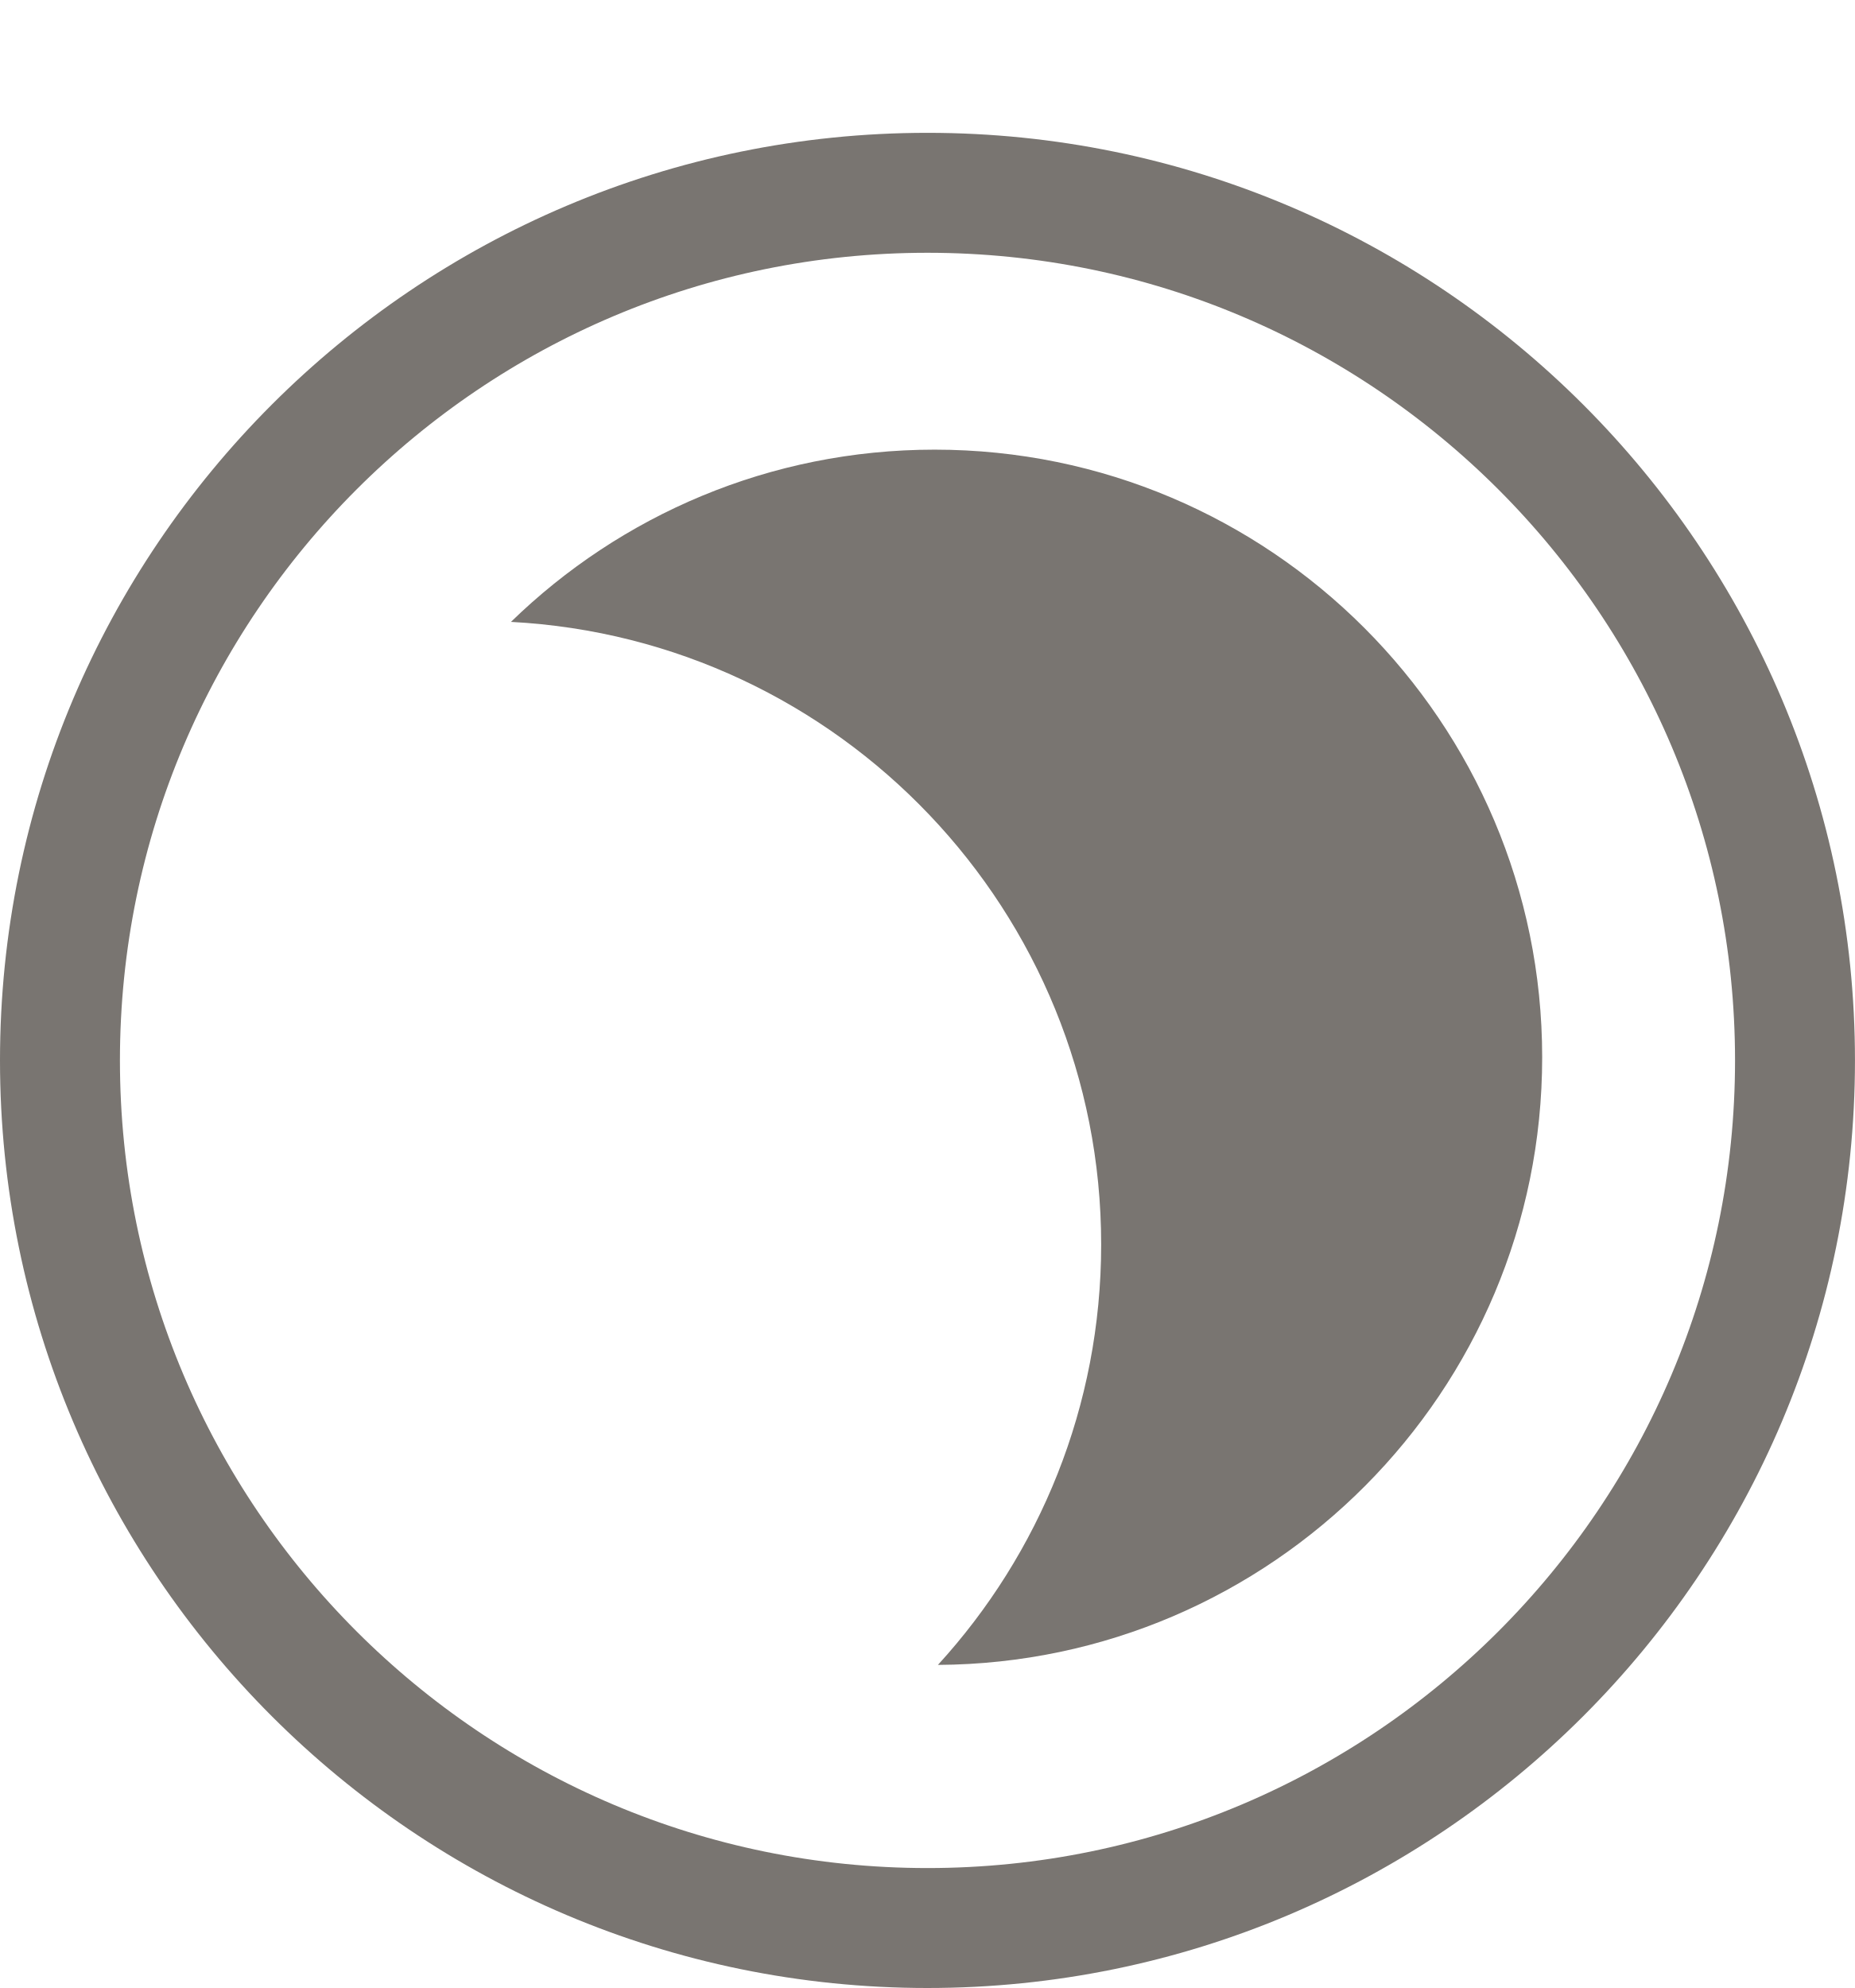
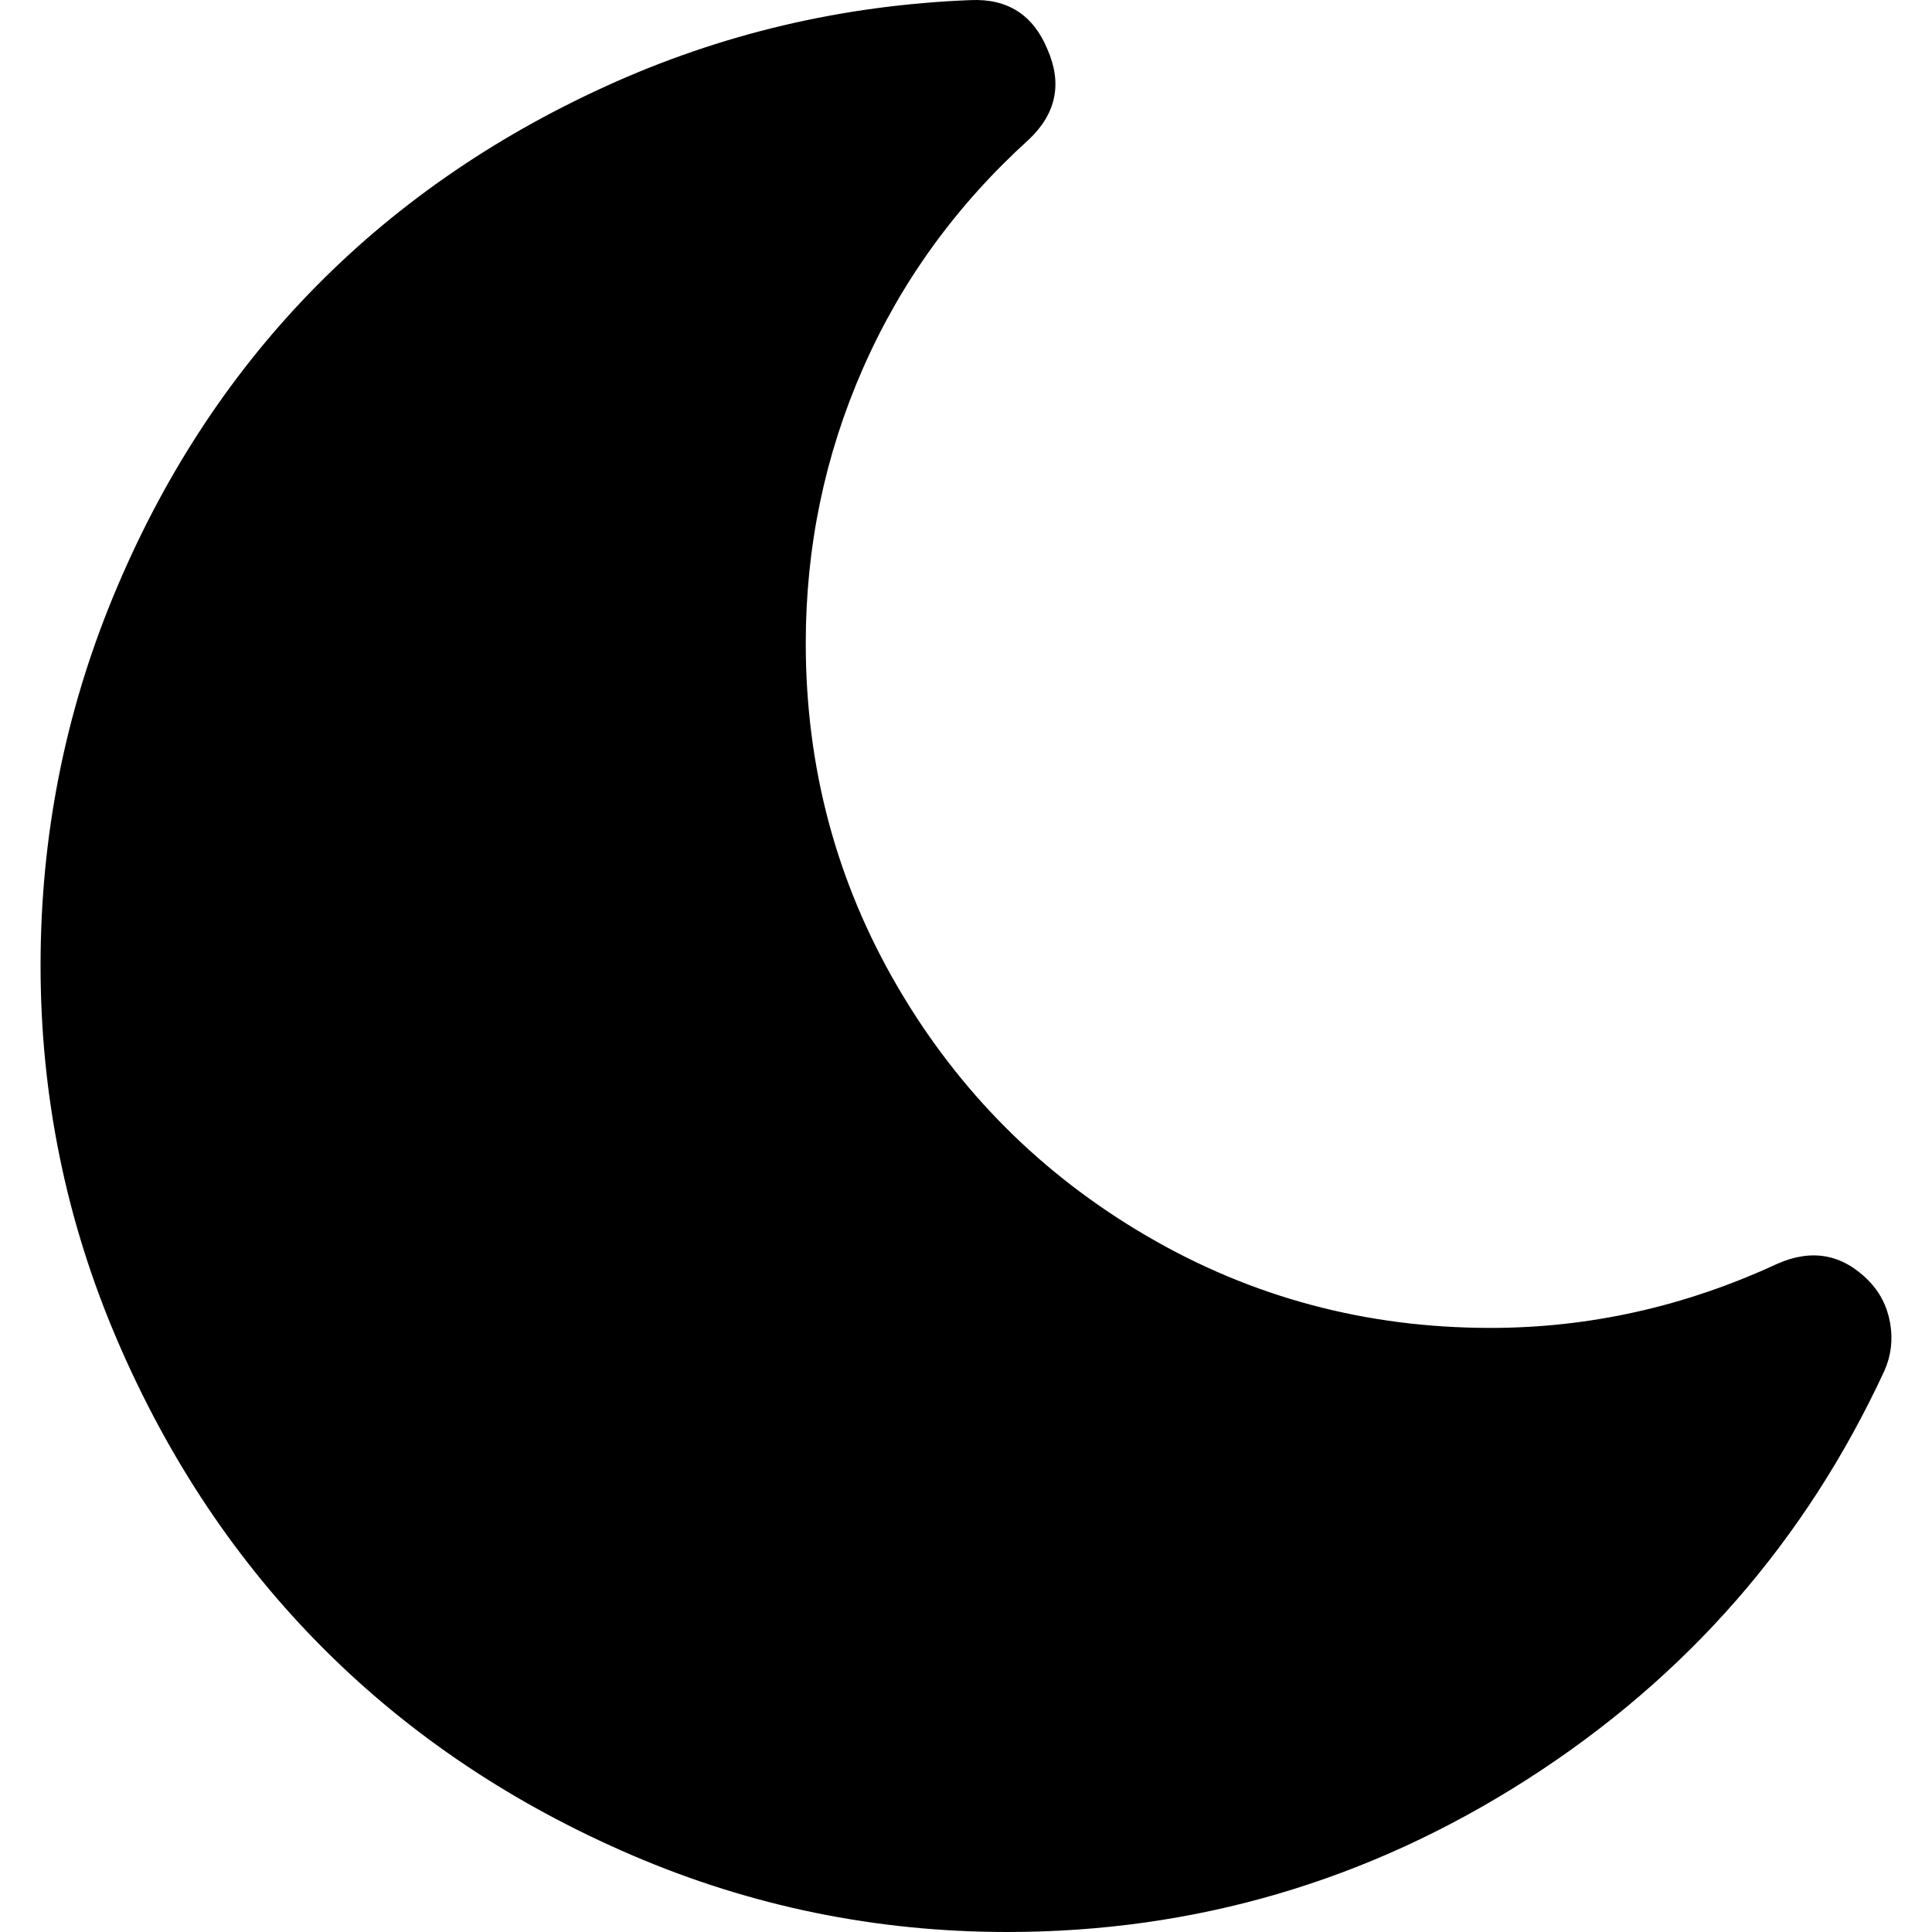
- <svg xmlns="http://www.w3.org/2000/svg" style="isolation:isolate" viewBox="1431.712 354.871 163.576 175.288" width="163.576" height="175.288">
-   <g id="moon_red">
-     <path d=" M 1437 448.371 C 1437 406.15 1471.279 371.871 1513.5 371.871 C 1555.721 371.871 1590 406.15 1590 448.371 C 1590 490.593 1555.721 524.871 1513.5 524.871 C 1471.279 524.871 1437 490.593 1437 448.371 Z " fill="none" vector-effect="non-scaling-stroke" stroke-width="10.576" stroke="rgb(121,117,113)" stroke-linejoin="miter" stroke-linecap="square" stroke-miterlimit="3" />
-     <path d=" M 1476.769 409.705 C 1486.423 400.309 1499.604 394.518 1514.128 394.518 C 1543.697 394.518 1567.705 418.525 1567.705 448.095 C 1567.705 477.567 1543.856 501.513 1514.421 501.67 C 1523.361 491.894 1528.816 478.88 1528.816 464.601 C 1528.816 435.242 1505.752 411.227 1476.769 409.705 Z " fill="rgb(121,117,113)" />
+ <svg xmlns="http://www.w3.org/2000/svg" version="1.1" id="Capa_1" x="0px" y="0px" width="523.854px" height="523.854px" viewBox="0 0 523.854 523.854" style="enable-background:new 0 0 523.854 523.854;" xml:space="preserve">
+   <g>
+     <g>
+       <path d="M506.51,347.083c-7.057-7.037-15.245-8.531-24.571-4.424c-25.031,11.597-50.968,17.398-77.81,17.398    c-33.673,0-64.726-8.292-93.165-24.914c-28.439-16.598-50.961-39.125-67.571-67.559c-16.609-28.434-24.915-59.493-24.915-93.166    c0-26.169,5.171-51.016,15.527-74.572c10.349-23.543,25.306-44.192,44.878-61.935c7.509-7.05,9.217-15.238,5.116-24.565    c-3.874-9.333-10.808-13.758-20.82-13.317c-34.811,1.371-67.797,9.156-98.966,23.379c-31.175,14.223-57.963,32.925-80.368,56.132    c-22.411,23.207-40.159,50.68-53.238,82.412c-13.072,31.732-19.608,65.006-19.608,99.811c0,35.502,6.94,69.401,20.82,101.697    c13.874,32.313,32.534,60.189,55.967,83.611c23.434,23.445,51.304,42.087,83.611,55.974    c32.301,13.861,66.206,20.808,101.696,20.808c50.962,0,98-13.825,141.115-41.457c43.109-27.65,75.361-64.56,96.751-110.735    c1.817-4.106,2.326-8.427,1.536-12.968C511.682,354.146,509.692,350.278,506.51,347.083z" />
+     </g>
  </g>
+   <g>
+ </g>
+   <g>
+ </g>
+   <g>
+ </g>
+   <g>
+ </g>
+   <g>
+ </g>
+   <g>
+ </g>
+   <g>
+ </g>
+   <g>
+ </g>
+   <g>
+ </g>
+   <g>
+ </g>
+   <g>
+ </g>
+   <g>
+ </g>
+   <g>
+ </g>
+   <g>
+ </g>
+   <g>
+ </g>
</svg>
